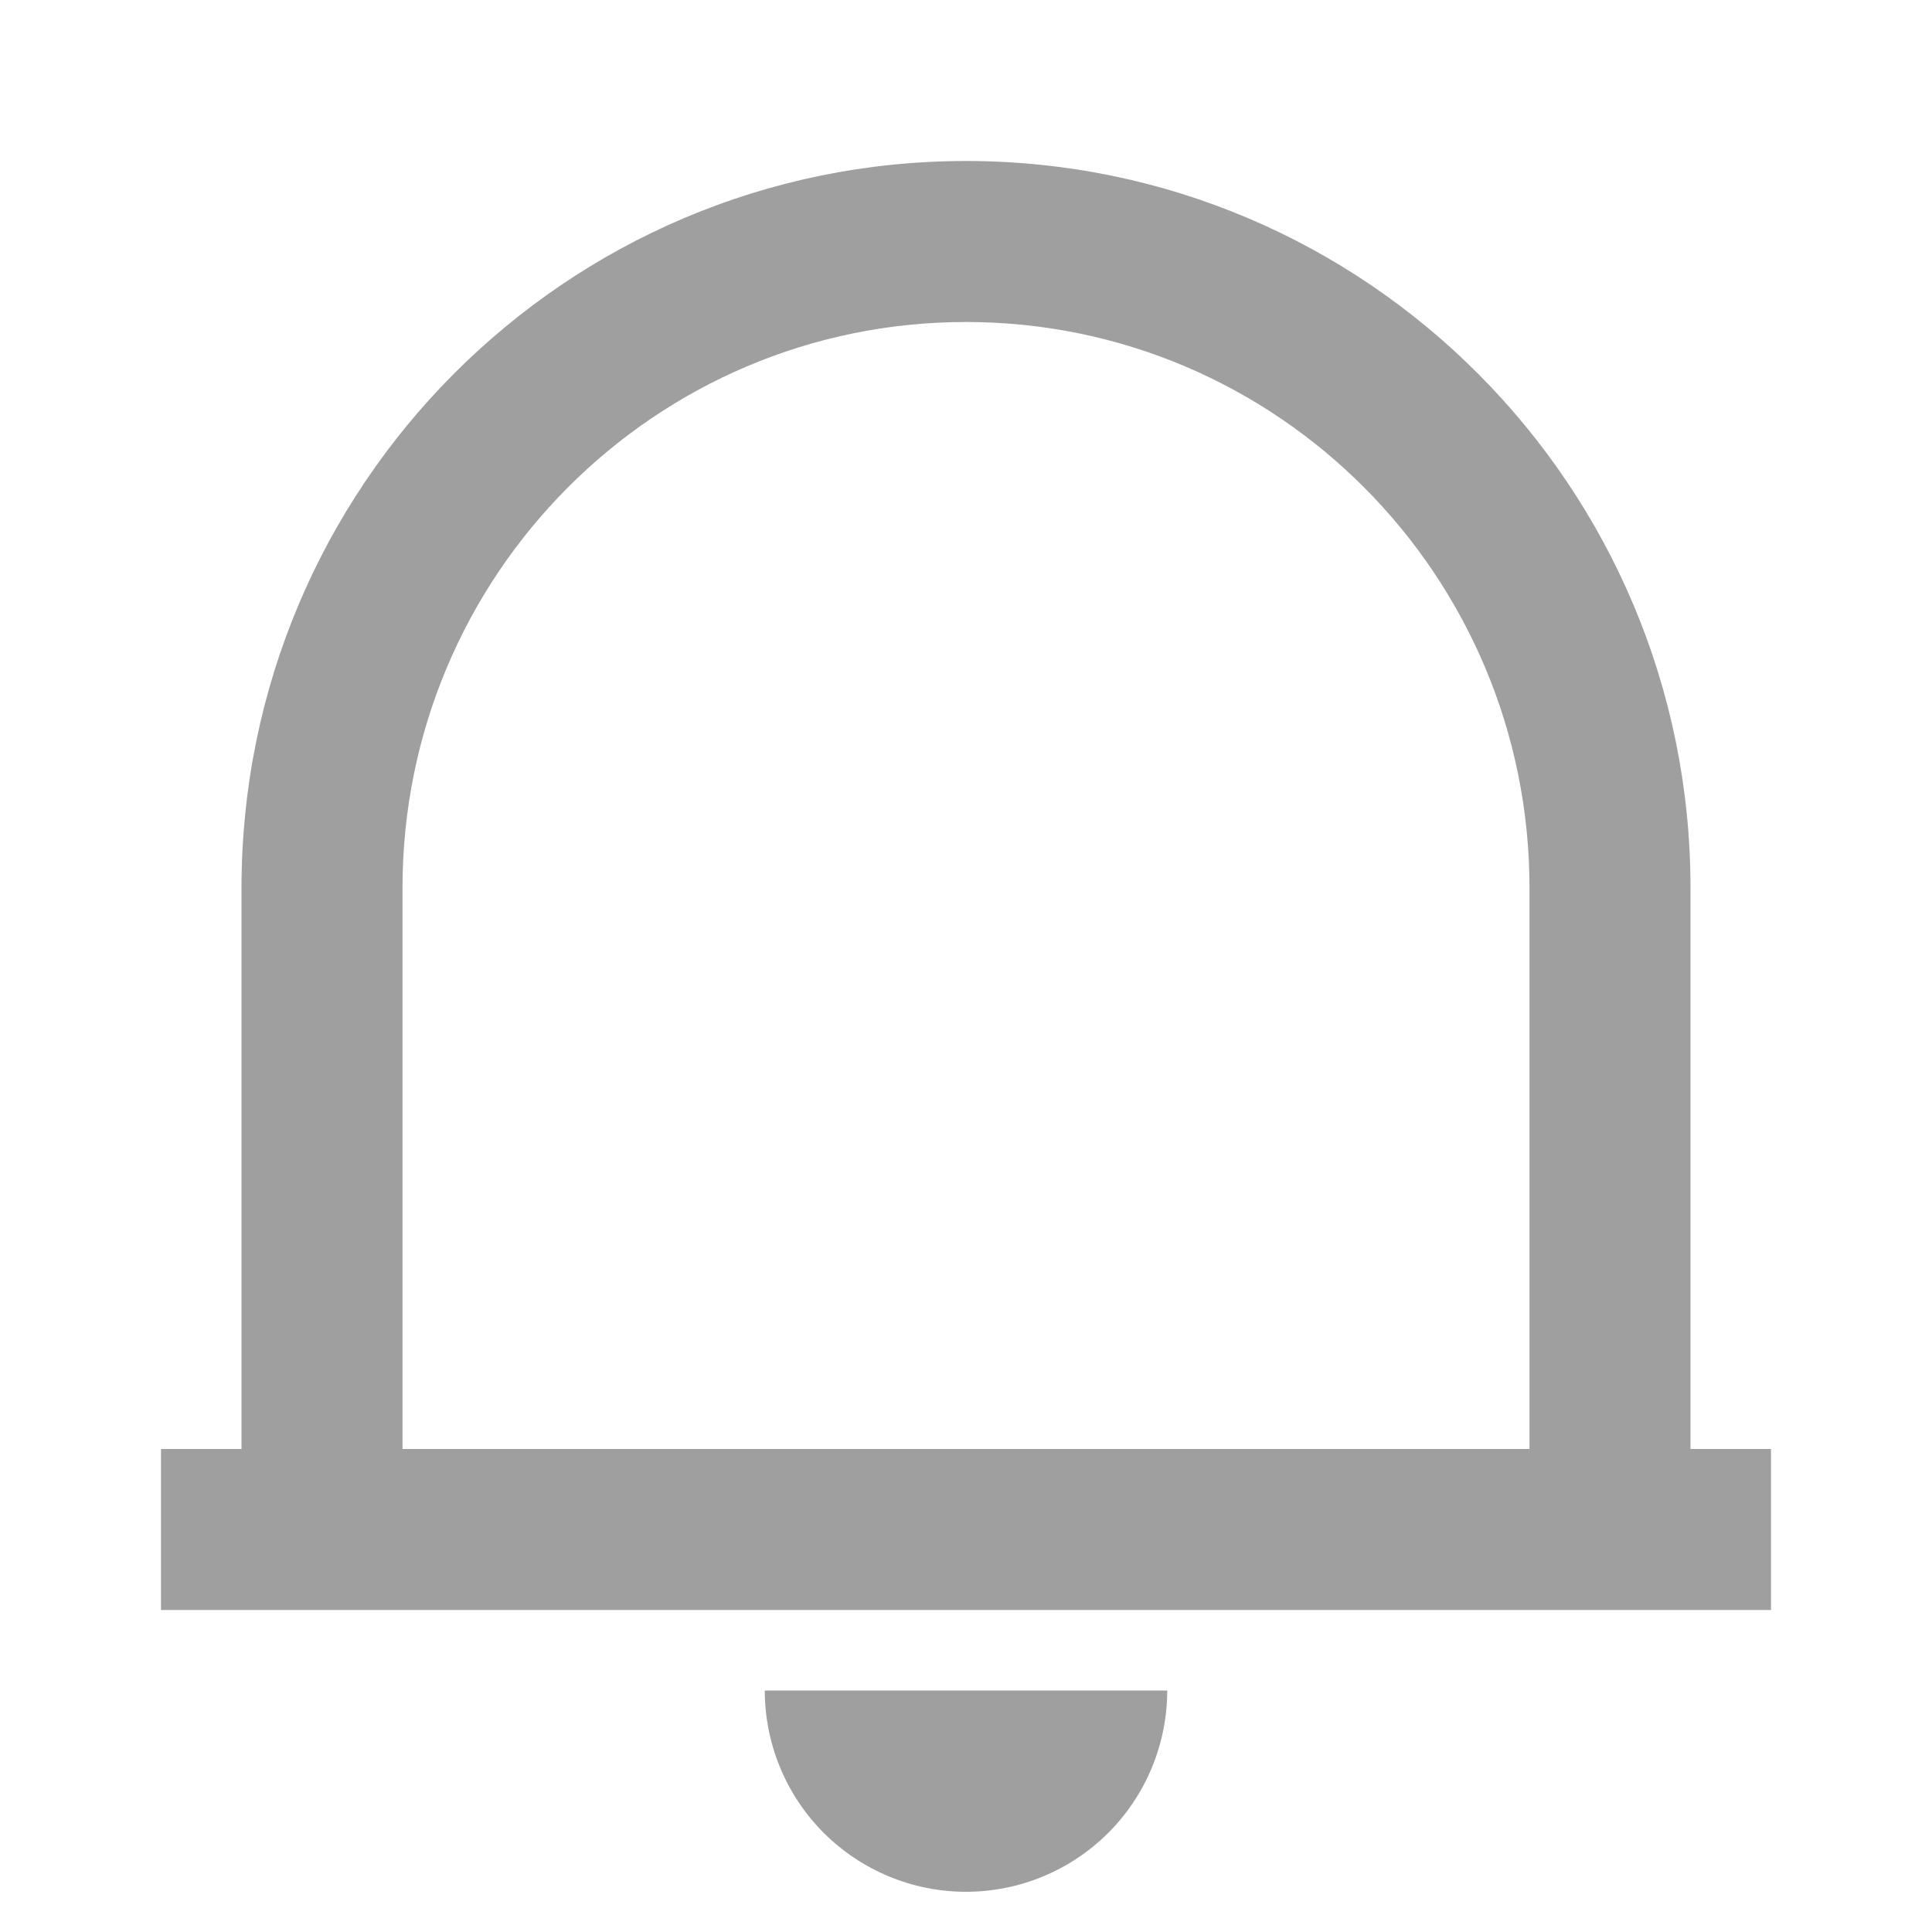
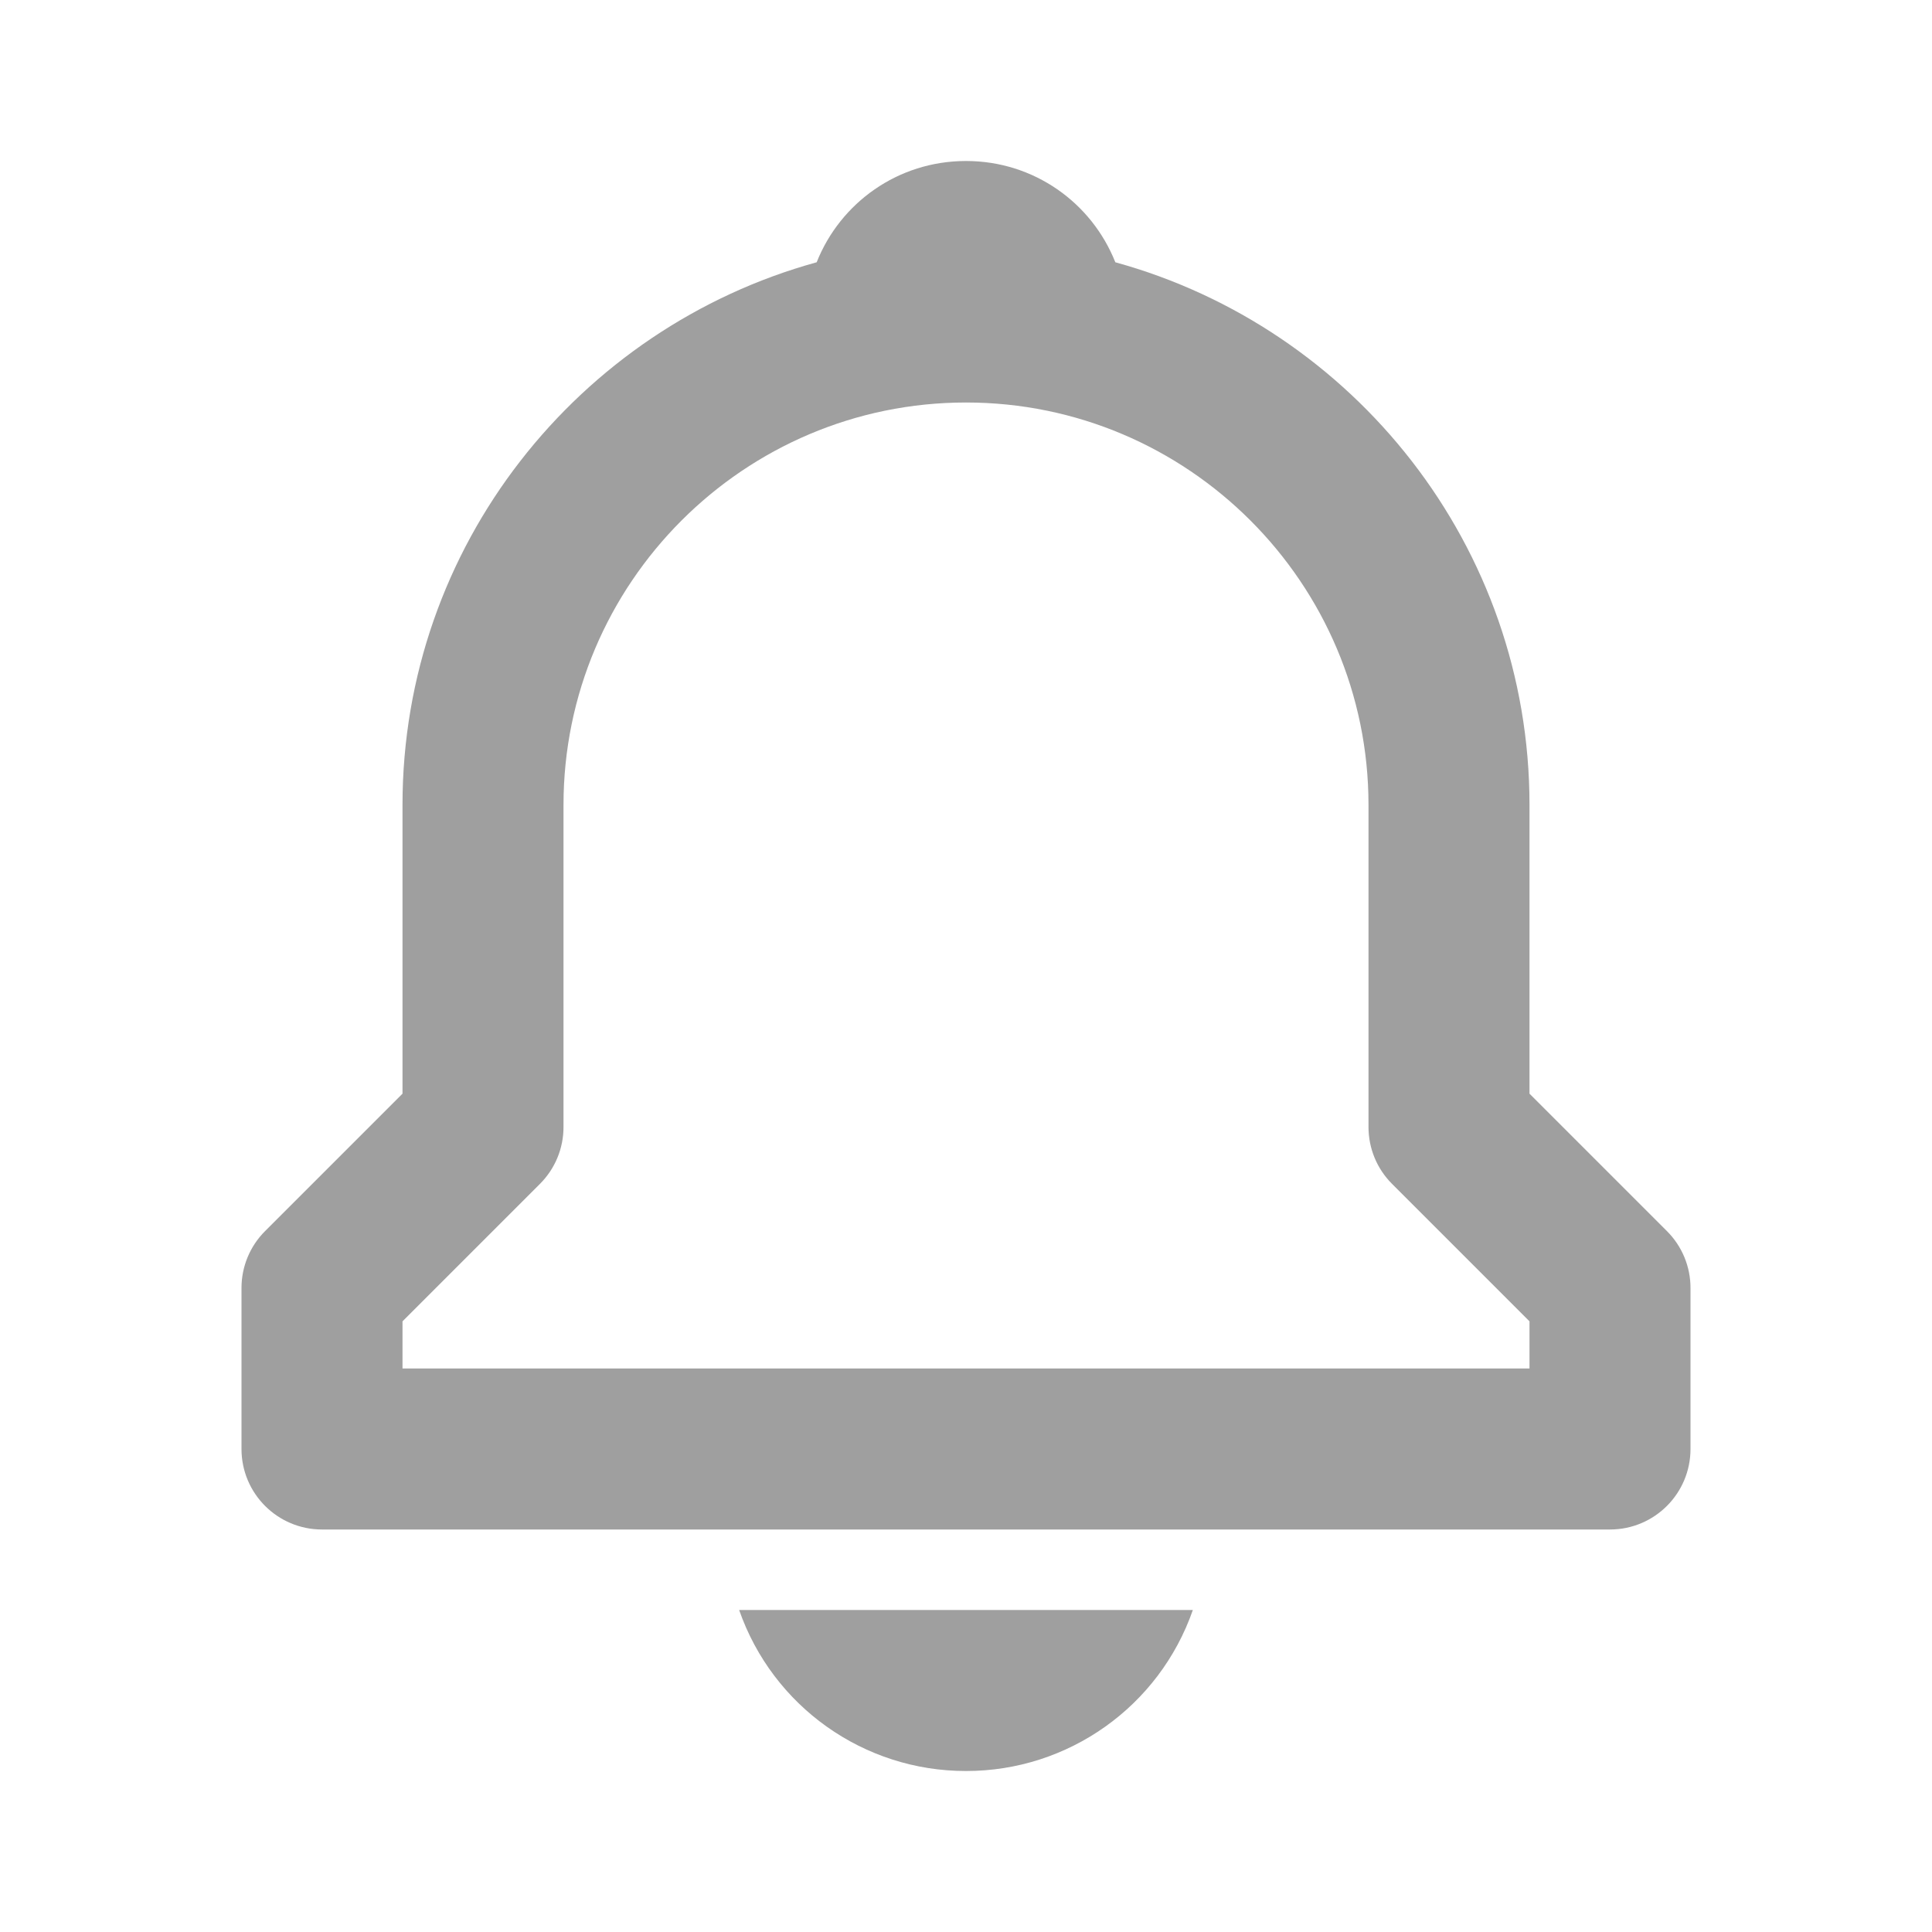
- <svg xmlns="http://www.w3.org/2000/svg" width="27" height="27" viewBox="0 0 27 27" fill="none">
-   <path d="M24.75 22.5H2.25V20.25H3.375V12.41C3.375 6.798 7.909 2.25 13.5 2.25C19.091 2.25 23.625 6.798 23.625 12.41V20.25H24.75V22.5ZM5.625 20.25H21.375V12.41C21.375 8.041 17.849 4.5 13.5 4.5C9.151 4.5 5.625 8.041 5.625 12.41V20.25ZM10.688 23.625H16.312C16.312 24.371 16.016 25.086 15.489 25.614C14.961 26.141 14.246 26.438 13.5 26.438C12.754 26.438 12.039 26.141 11.511 25.614C10.984 25.086 10.688 24.371 10.688 23.625Z" fill="#9F9F9F" />
+ <svg xmlns="http://www.w3.org/2000/svg" width="24" height="24" viewBox="0 0 24 24">
+   <path fill="#9f9f9f" d="M19 13.586V10c0-3.217-2.185-5.927-5.145-6.742C13.562 2.52 12.846 2 12 2s-1.562.52-1.855 1.258C7.185 4.074 5 6.783 5 10v3.586l-1.707 1.707A.996.996 0 0 0 3 16v2a1 1 0 0 0 1 1h16a1 1 0 0 0 1-1v-2a.996.996 0 0 0-.293-.707zM19 17H5v-.586l1.707-1.707A.996.996 0 0 0 7 14v-4c0-2.757 2.243-5 5-5s5 2.243 5 5v4c0 .266.105.52.293.707L19 16.414zm-7 5a2.98 2.98 0 0 0 2.818-2H9.182A2.98 2.98 0 0 0 12 22" />
</svg>
